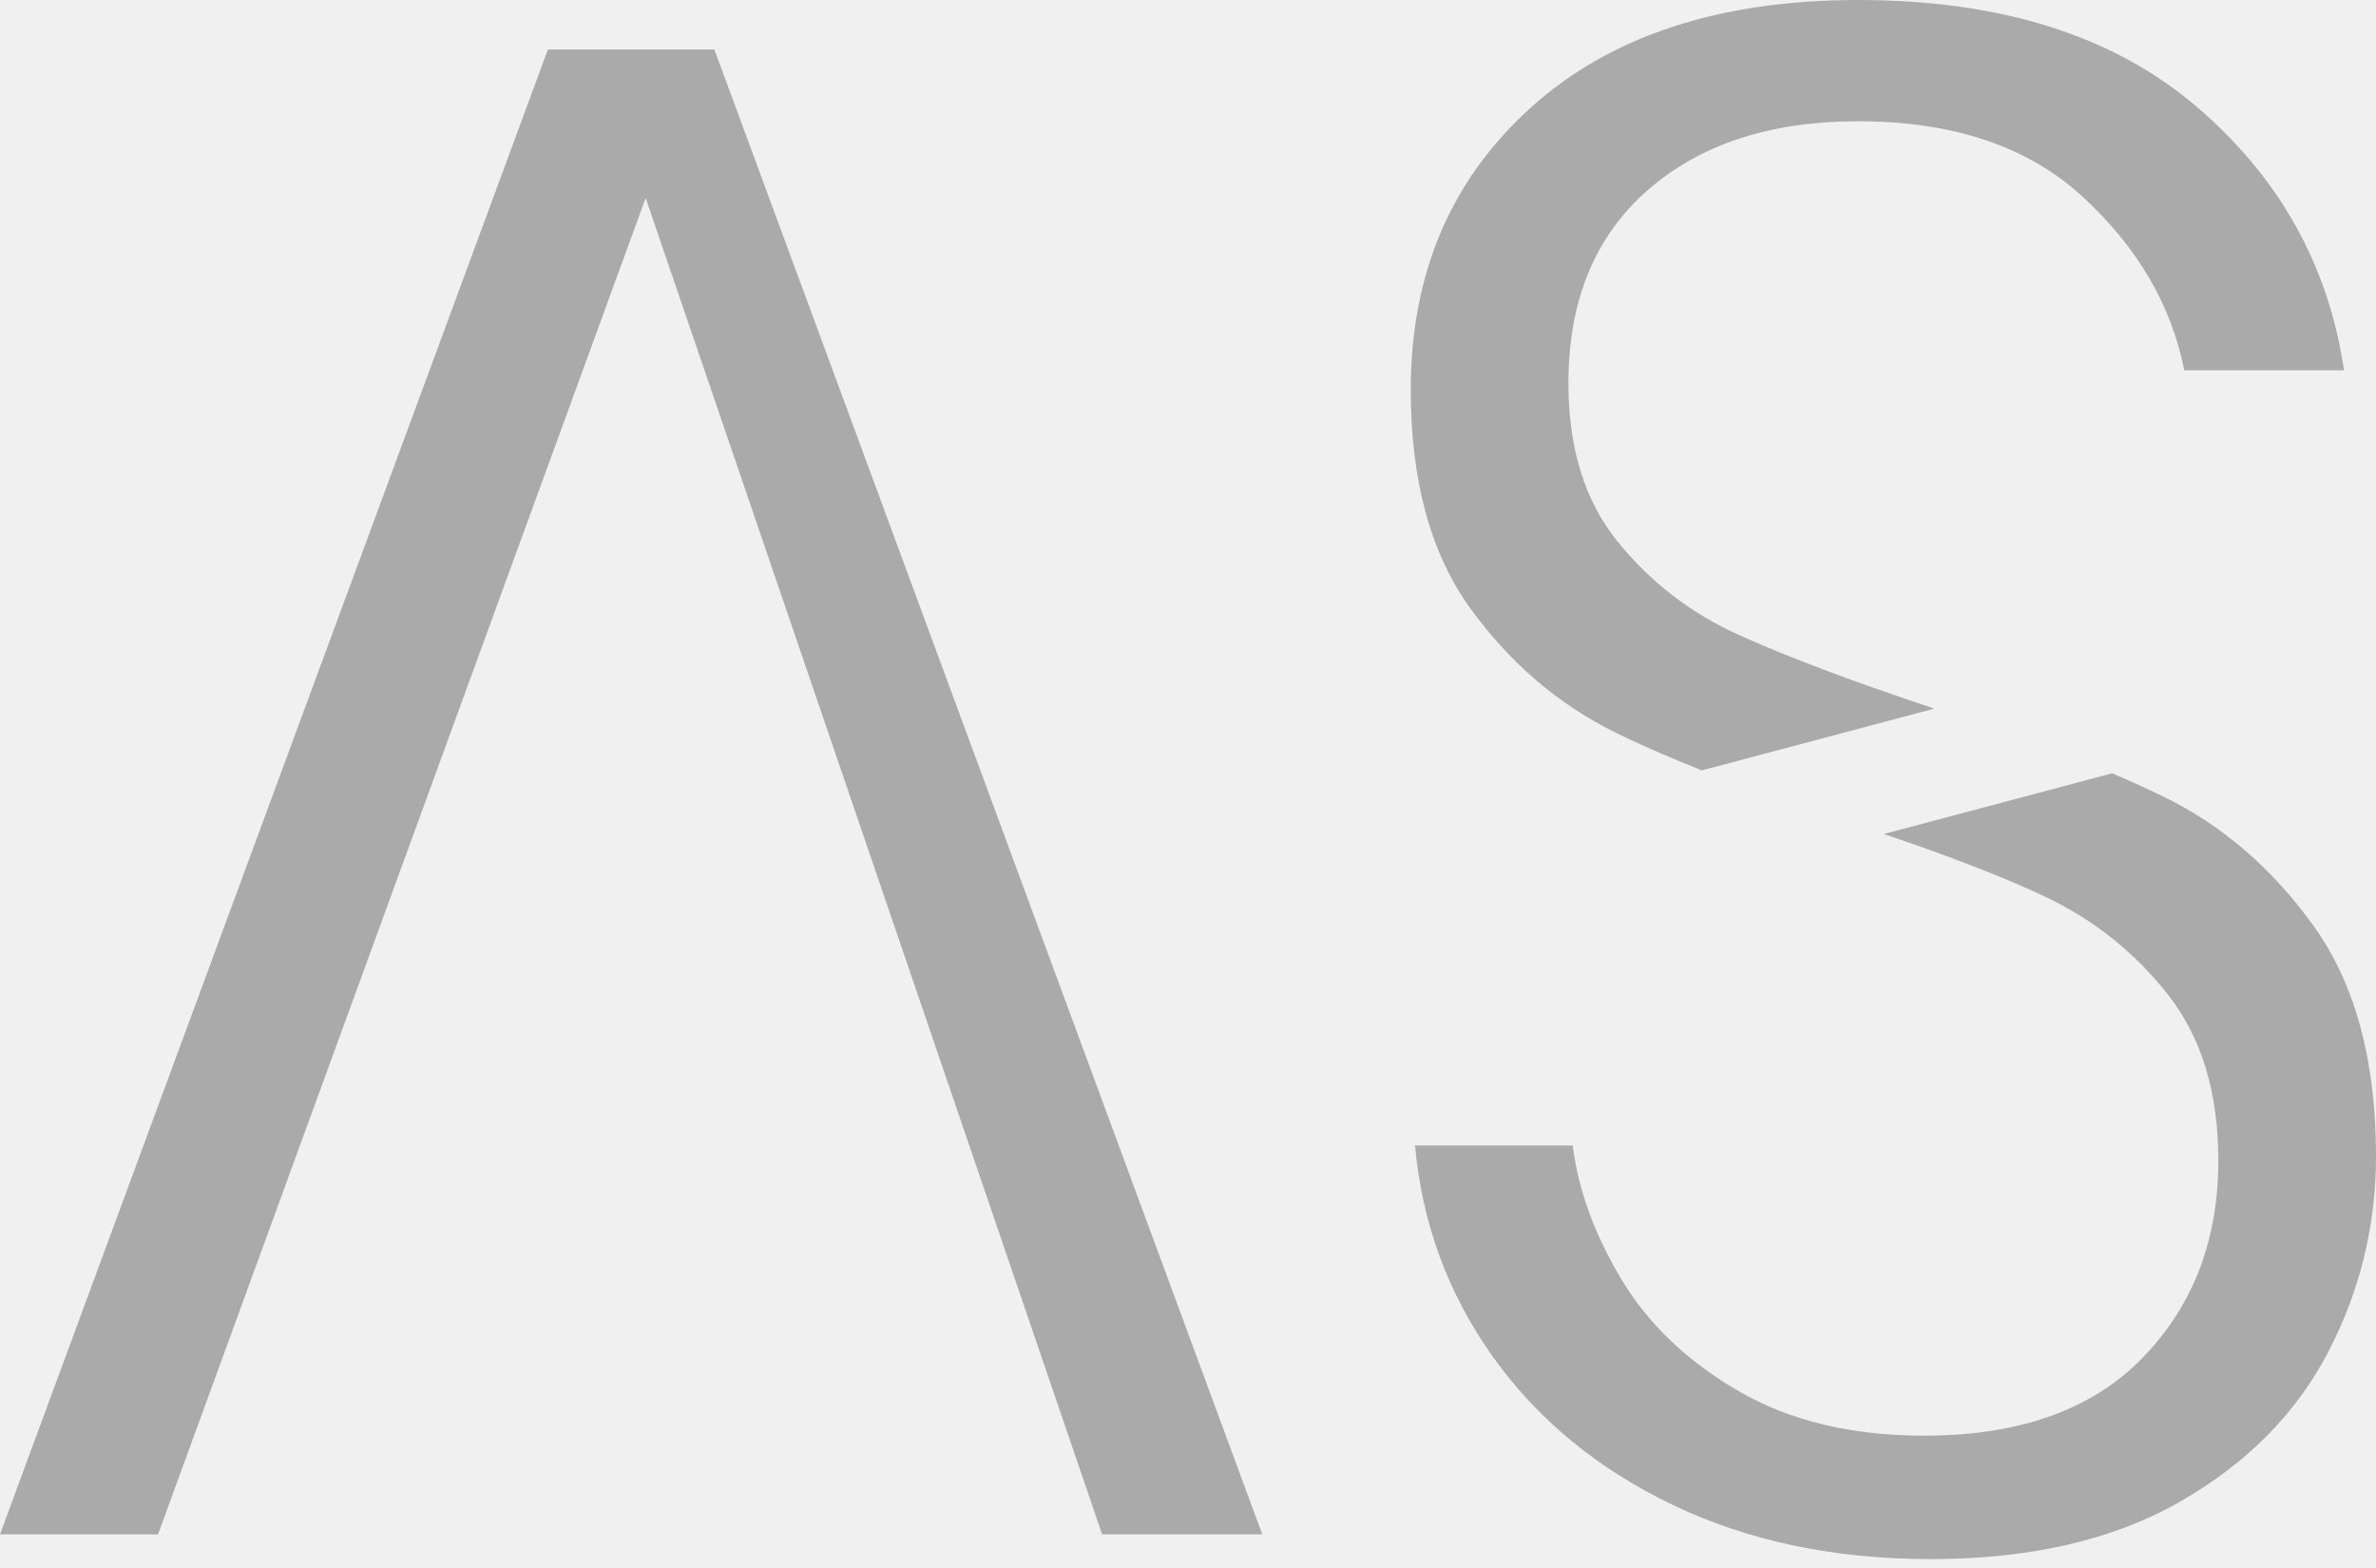
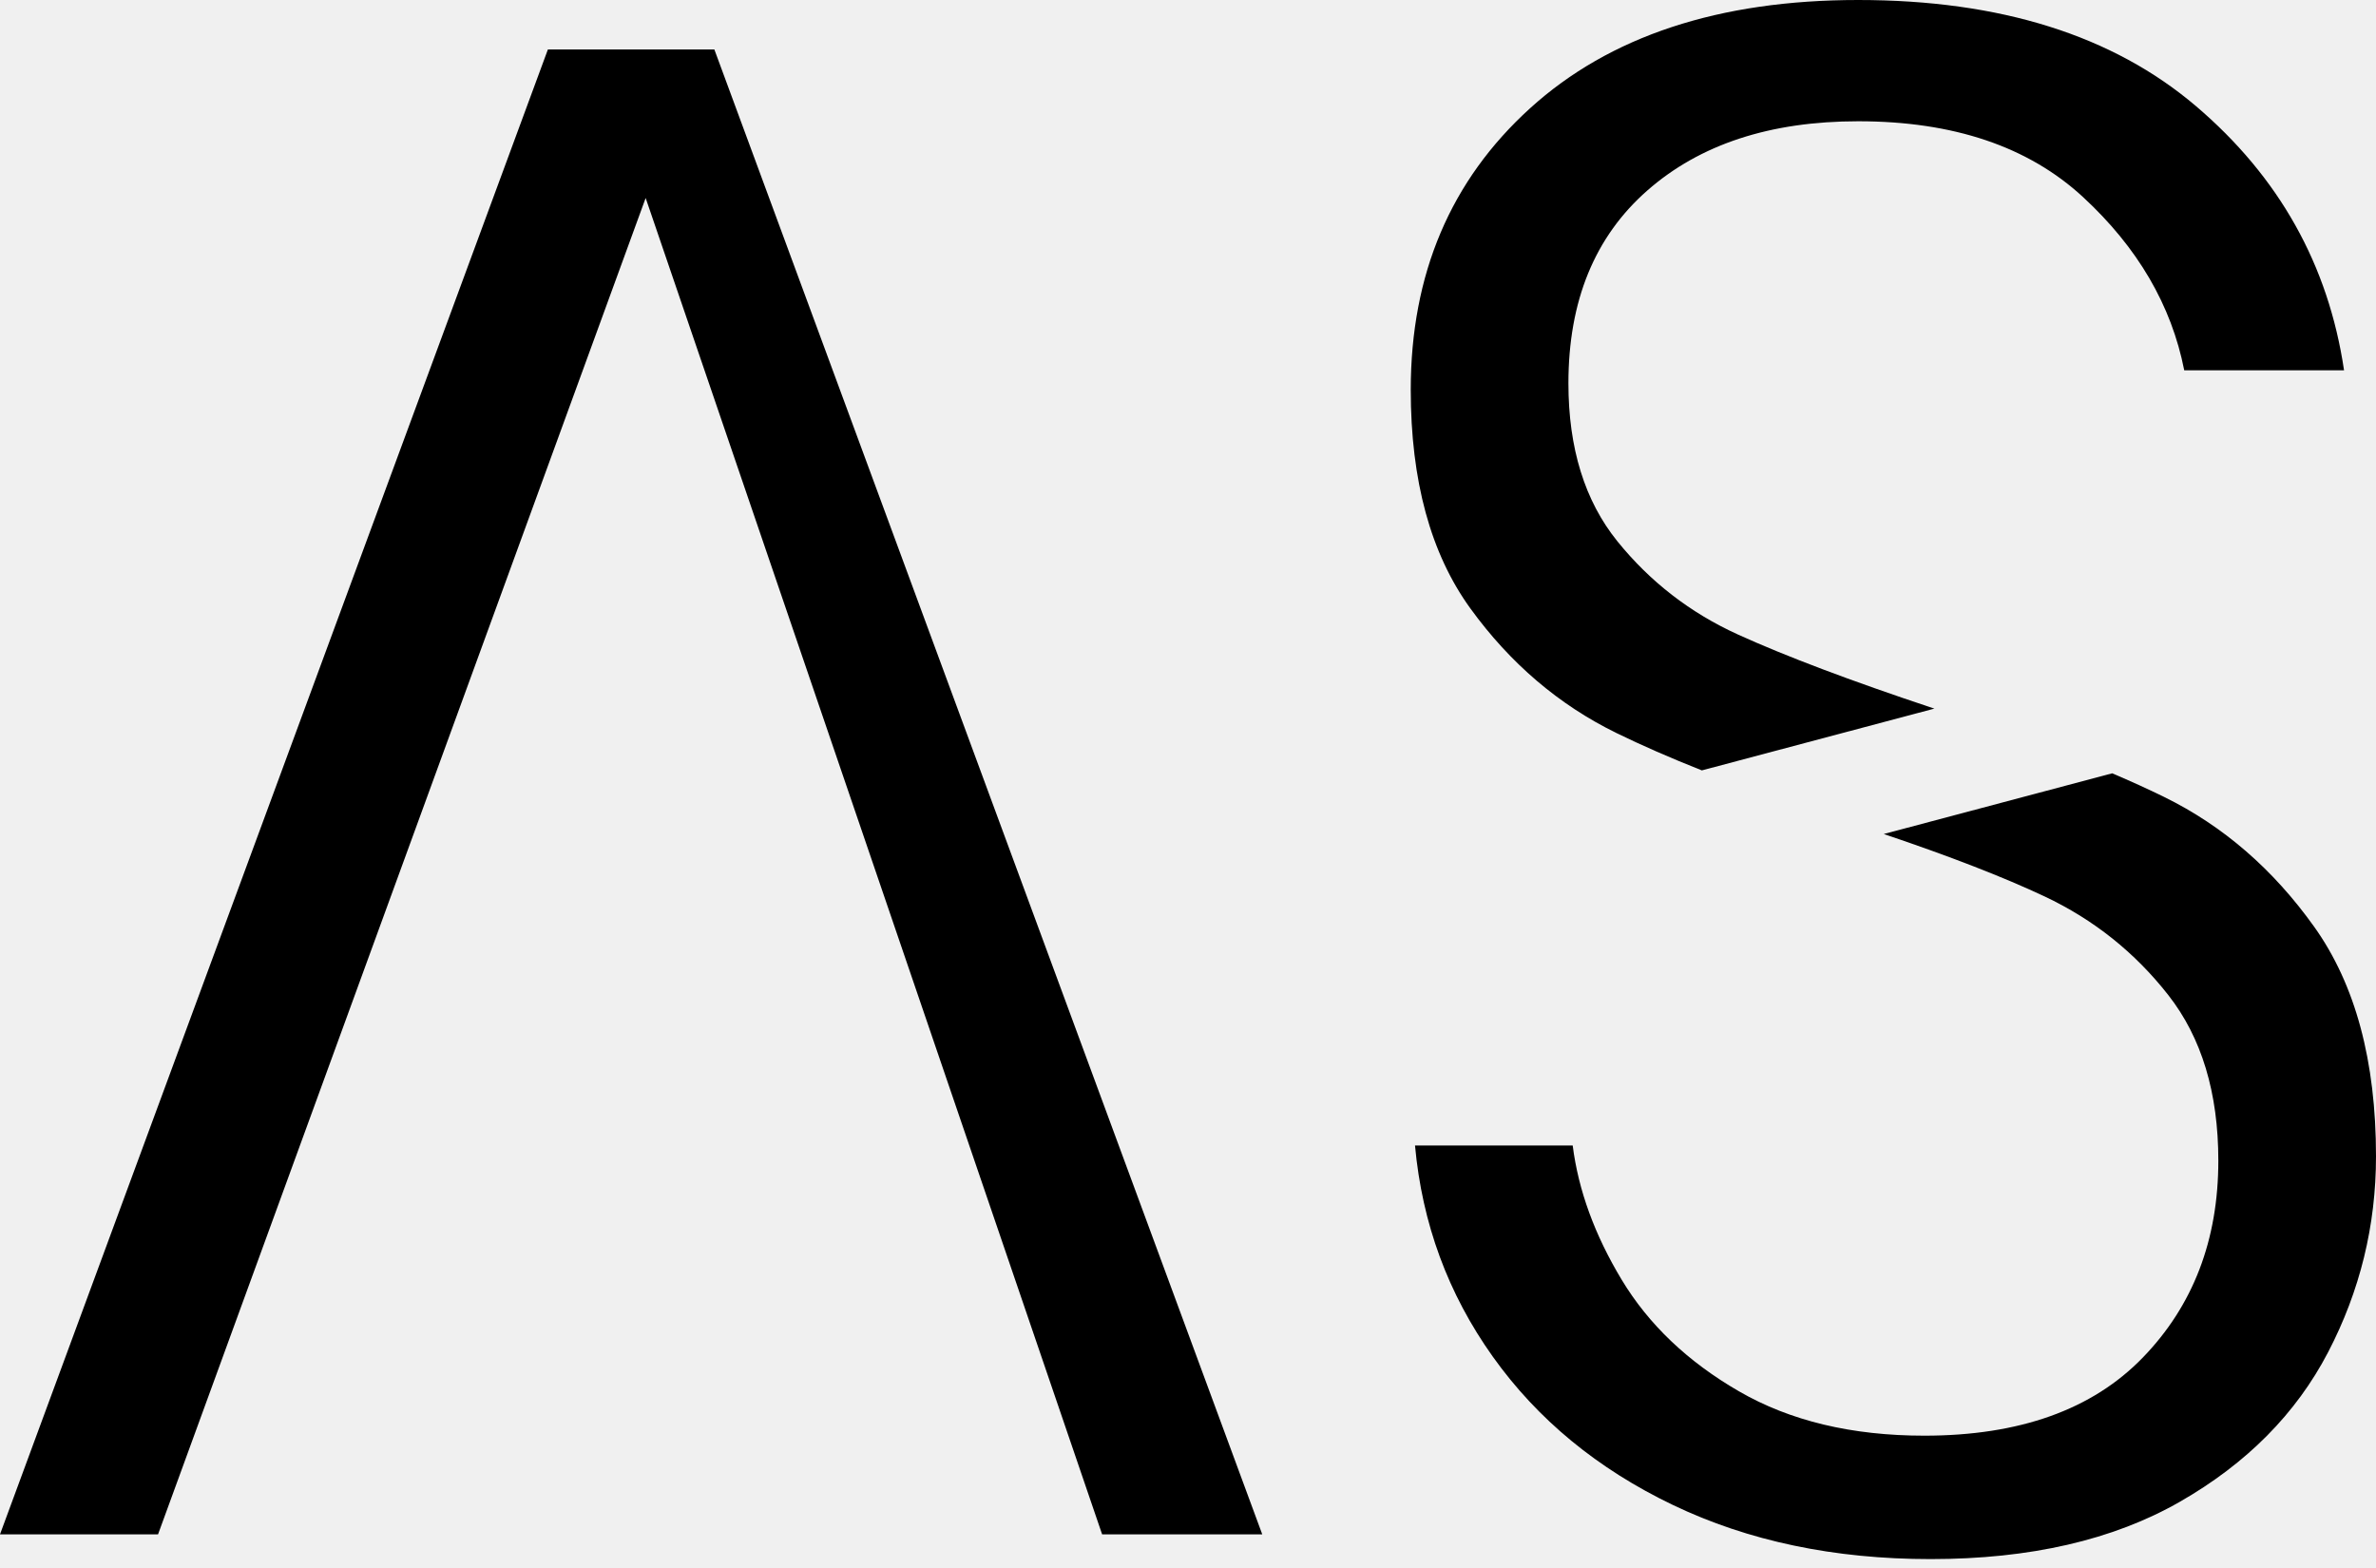
<svg xmlns="http://www.w3.org/2000/svg" width="100" height="66" viewBox="0 0 100 66" fill="none">
  <style>
    path {
-       fill: #aaa;
+       fill: #000000;
    }
    @media (prefers-color-scheme: dark) {
      path {
-           fill: #fff;
+         fill: #ffffff;
      }
    }
  </style>
  <path fill-rule="evenodd" clip-rule="evenodd" d="M79.283 35.105L88.898 32.55C89.68 32.883 90.406 33.213 91.077 33.542C93.558 34.757 95.665 36.58 97.399 39.01C99.133 41.441 100 44.661 100 48.672C100 51.589 99.327 54.338 97.982 56.921C96.637 59.503 94.559 61.599 91.749 63.21C88.939 64.82 85.442 65.625 81.257 65.625C77.191 65.625 73.574 64.865 70.406 63.346C67.237 61.827 64.711 59.746 62.828 57.103C60.944 54.46 59.853 51.497 59.554 48.216H66.191C66.43 50.1 67.117 51.983 68.253 53.867C69.389 55.751 71.033 57.316 73.186 58.561C75.338 59.807 77.939 60.43 80.988 60.43C84.994 60.43 88.058 59.336 90.18 57.148C92.302 54.961 93.364 52.196 93.364 48.854C93.364 45.998 92.661 43.674 91.256 41.882C89.851 40.089 88.117 38.707 86.055 37.734C84.33 36.922 82.073 36.045 79.283 35.105ZM71.627 32.427C70.283 31.894 69.084 31.369 68.029 30.853C65.608 29.668 63.56 27.921 61.886 25.612C60.212 23.303 59.375 20.234 59.375 16.406C59.375 11.545 61.049 7.596 64.397 4.557C67.745 1.519 72.349 0 78.208 0C84.186 0 88.924 1.489 92.422 4.466C95.92 7.444 97.997 11.15 98.655 15.586H91.929C91.391 12.851 89.971 10.421 87.669 8.294C85.367 6.168 82.213 5.104 78.208 5.104C74.501 5.104 71.542 6.076 69.329 8.021C67.117 9.965 66.011 12.669 66.011 16.133C66.011 18.867 66.699 21.085 68.074 22.787C69.449 24.488 71.138 25.794 73.141 26.706C75.144 27.617 77.879 28.65 81.347 29.805C81.369 29.812 81.392 29.819 81.415 29.826L71.627 32.427ZM27.174 8.334L6.652 64.583H0L23.059 2.083H30.066L53.125 64.583H46.385L27.174 8.334Z" />
</svg>
